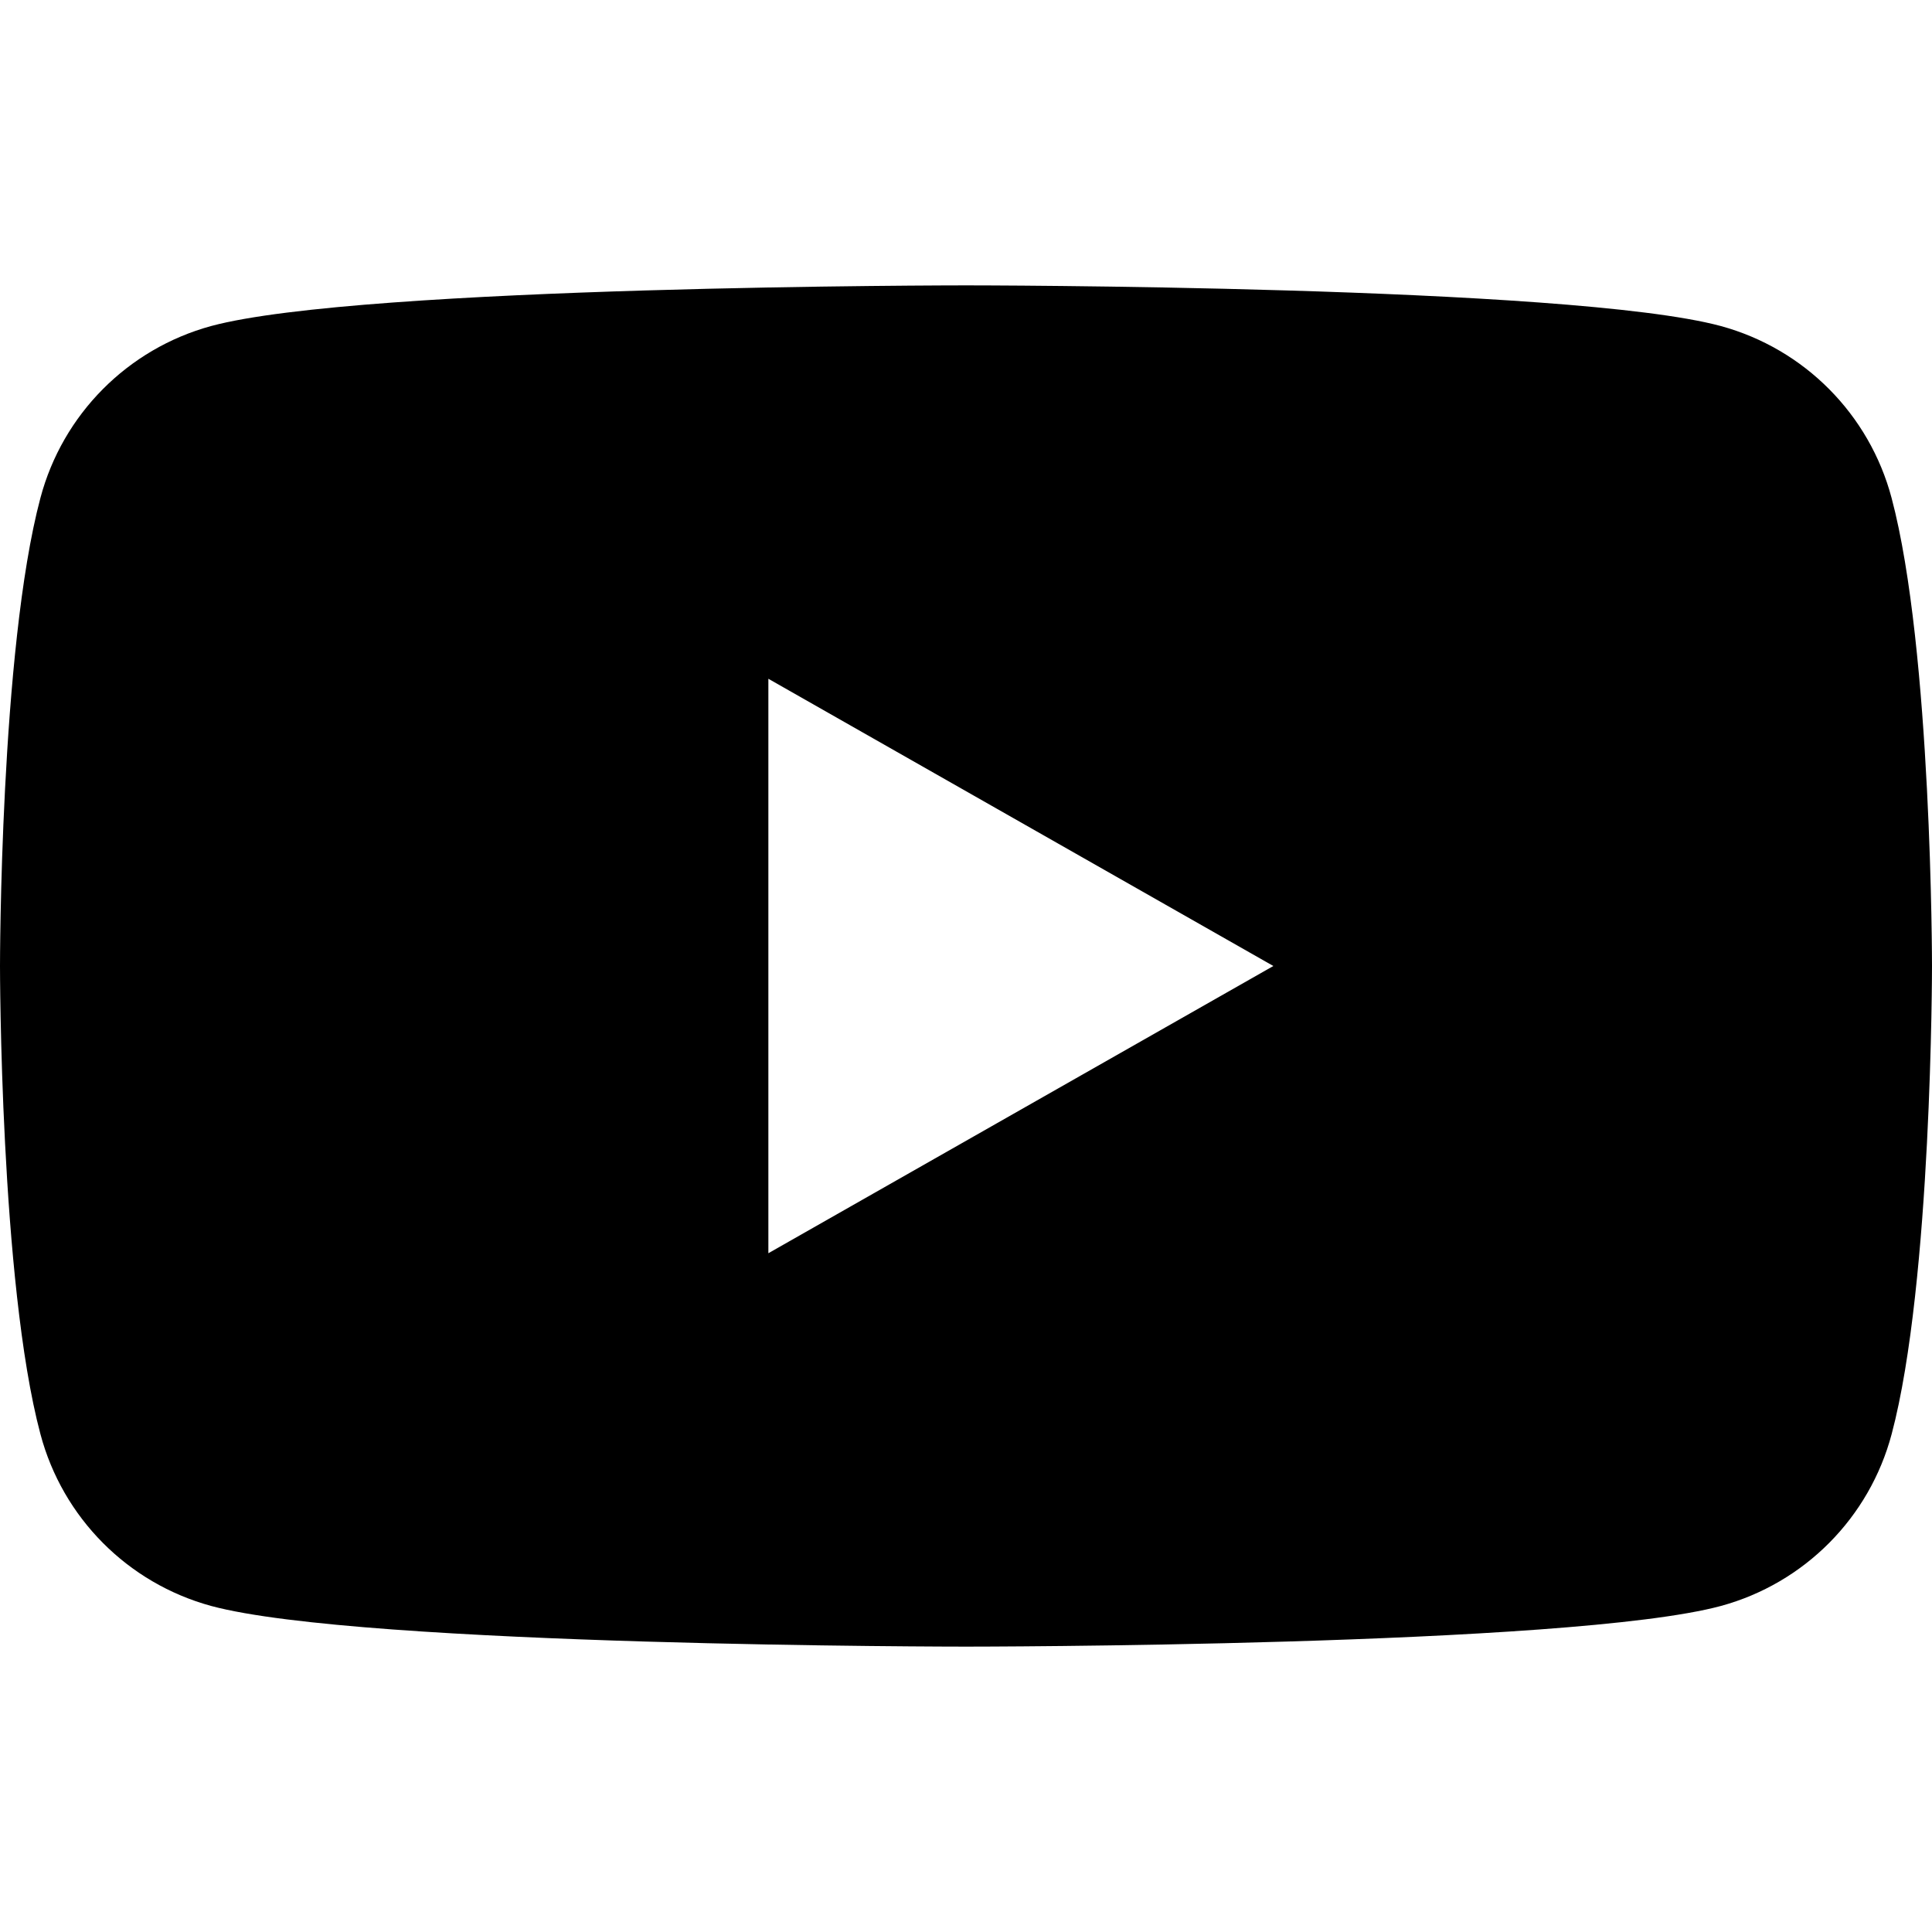
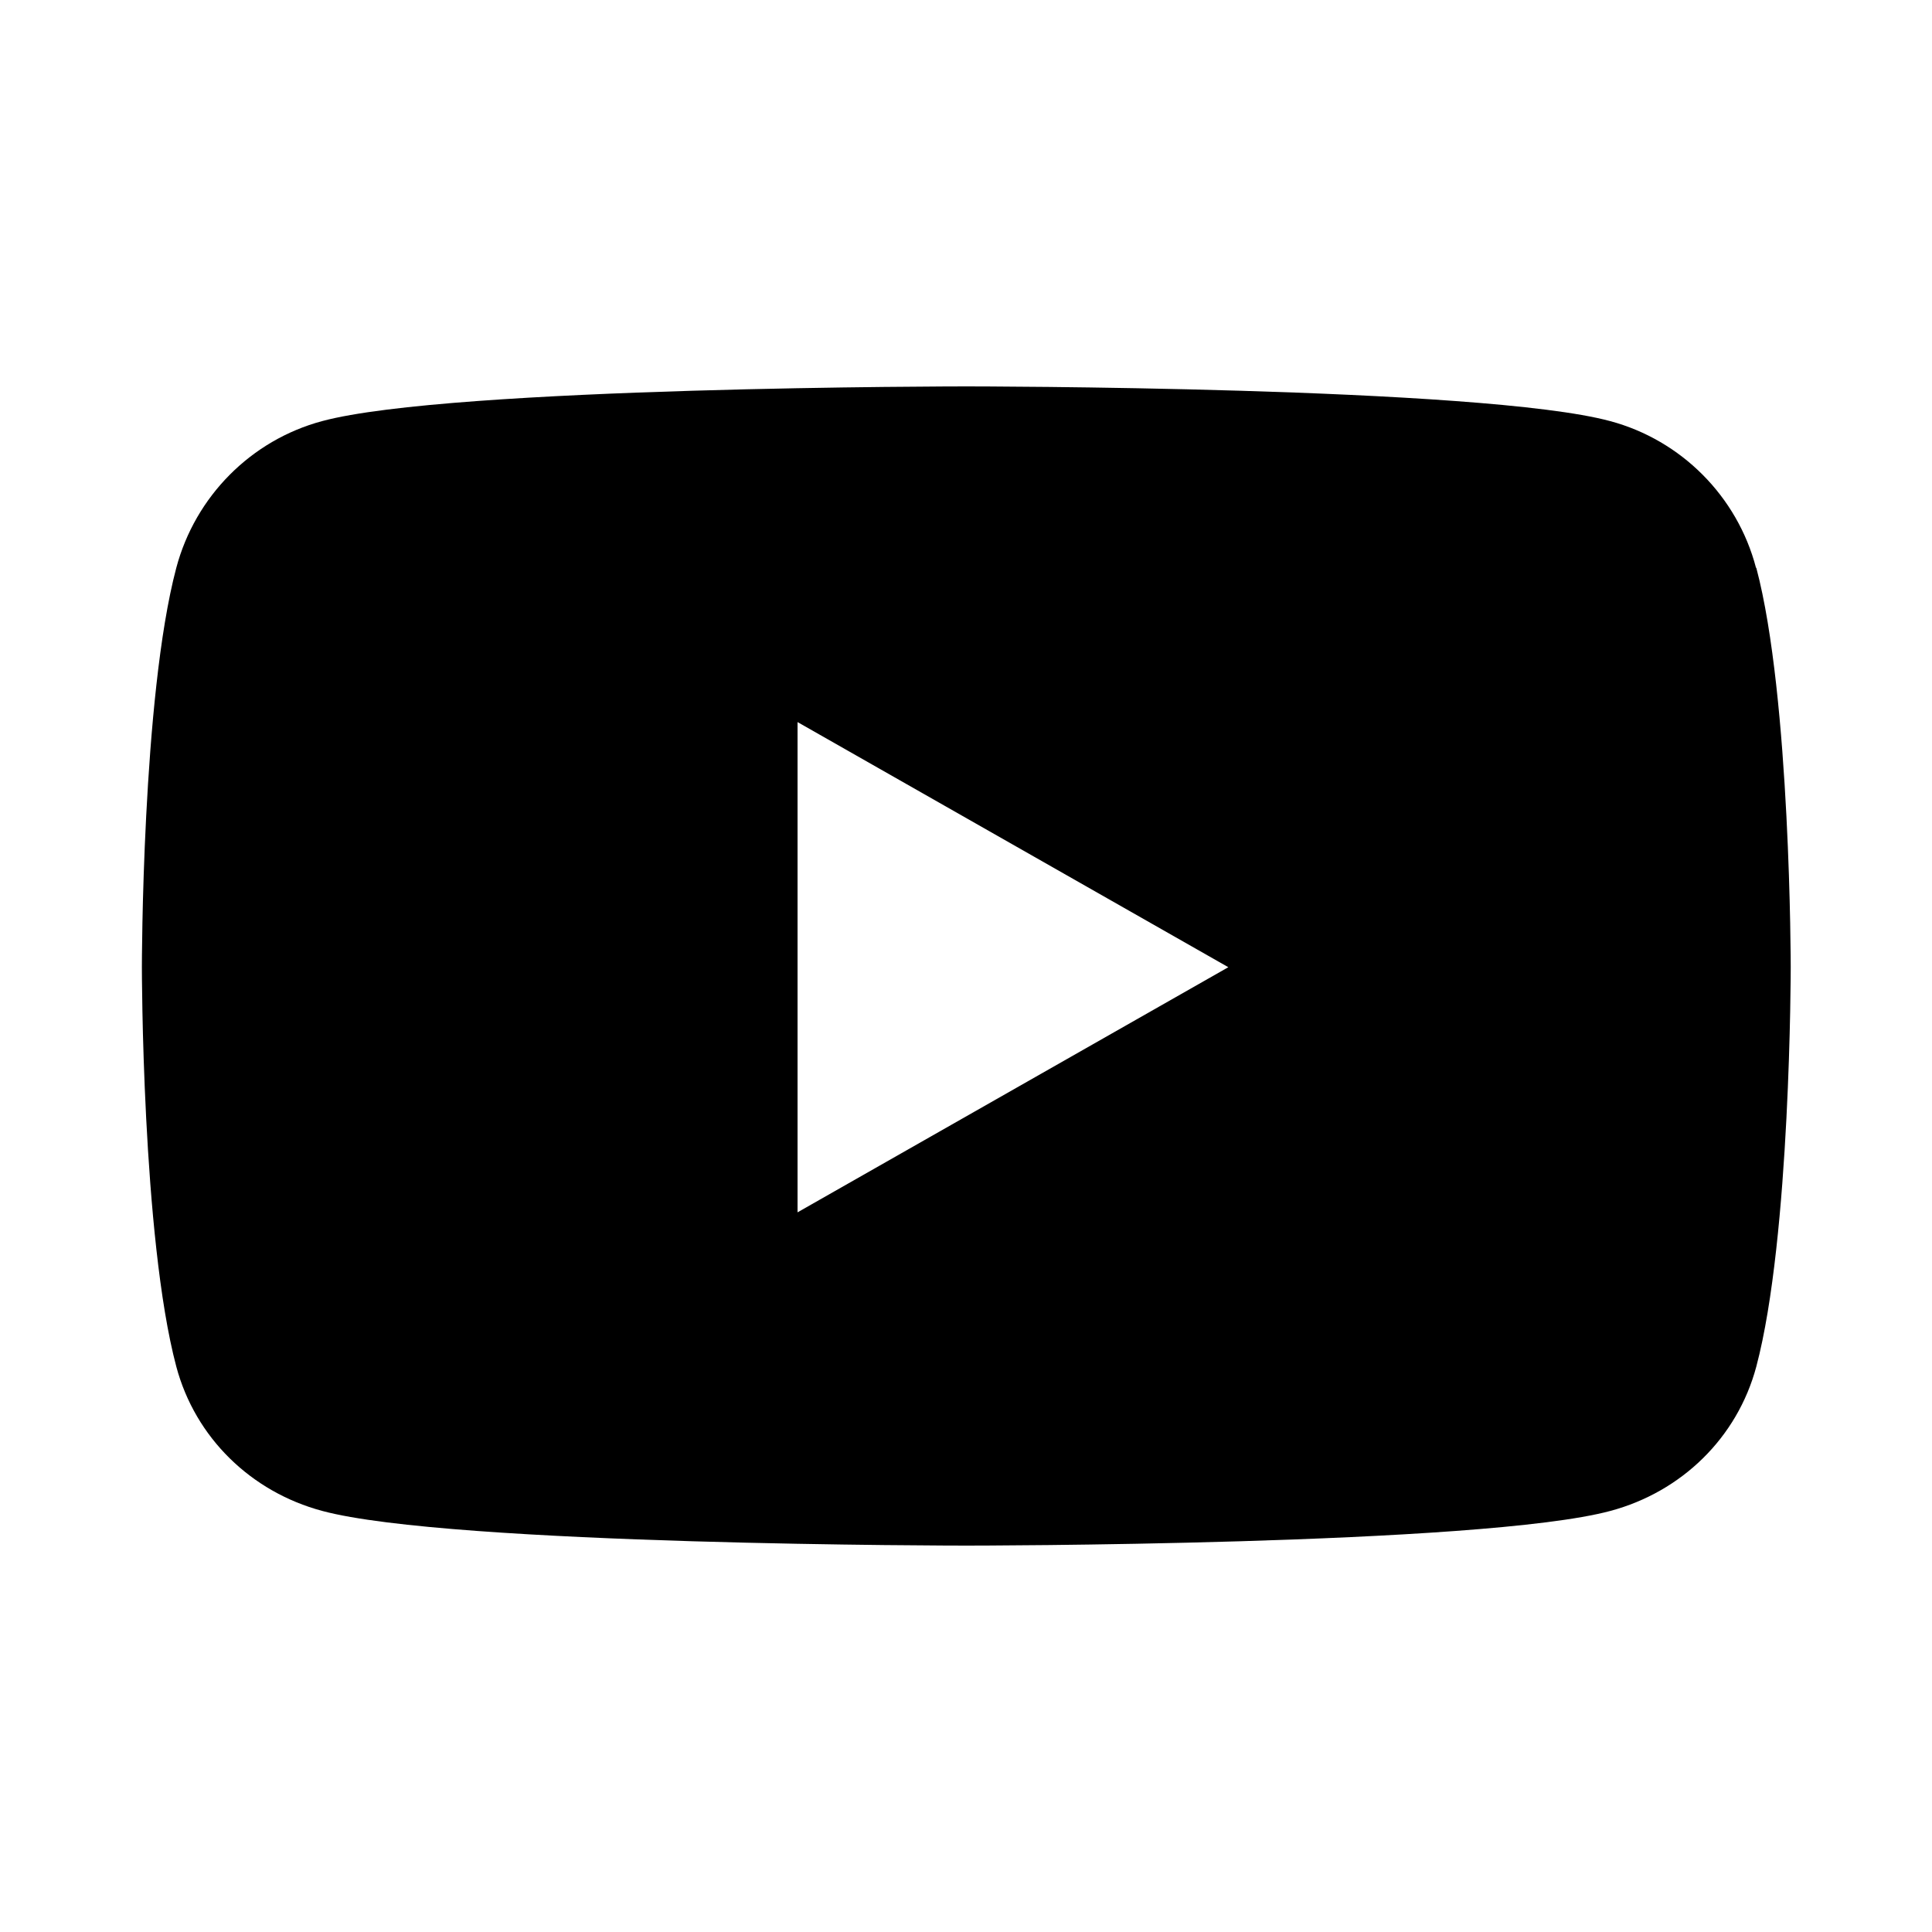
- <svg xmlns="http://www.w3.org/2000/svg" role="img" viewBox="0 0 24 24">
-   <path d="M23.498 6.186a3.016 3.016 0 0 0-2.122-2.136C19.505 3.545 12 3.545 12 3.545s-7.505 0-9.377.505A3.017 3.017 0 0 0 .502 6.186C0 8.07 0 12 0 12s0 3.93.502 5.814a3.016 3.016 0 0 0 2.122 2.136c1.871.505 9.376.505 9.376.505s7.505 0 9.377-.505a3.015 3.015 0 0 0 2.122-2.136C24 15.93 24 12 24 12s0-3.93-.502-5.814zM9.545 15.568V8.432L15.818 12l-6.273 3.568z" />
+ <svg xmlns="http://www.w3.org/2000/svg" viewBox="0 0 640 640">
+   <path d="M581.7 188.1C575.5 164.4 556.9 145.8 533.4 139.5C490.9 128 320.1 128 320.1 128C320.1 128 149.3 128 106.7 139.5C83.2 145.8 64.7 164.4 58.4 188.1C47 231 47 320.4 47 320.4C47 320.4 47 409.8 58.4 452.7C64.7 476.3 83.2 494.2 106.7 500.5C149.3 512 320.1 512 320.1 512C320.1 512 490.9 512 533.5 500.5C557 494.2 575.5 476.3 581.8 452.7C593.2 409.8 593.2 320.4 593.2 320.4C593.2 320.4 593.2 231 581.8 188.1zM264.2 401.6L264.2 239.2L406.9 320.4L264.2 401.6z" />
</svg>
